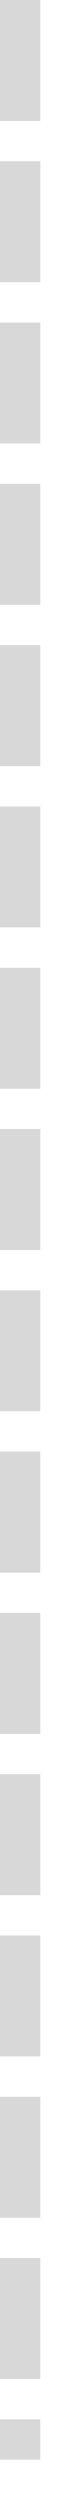
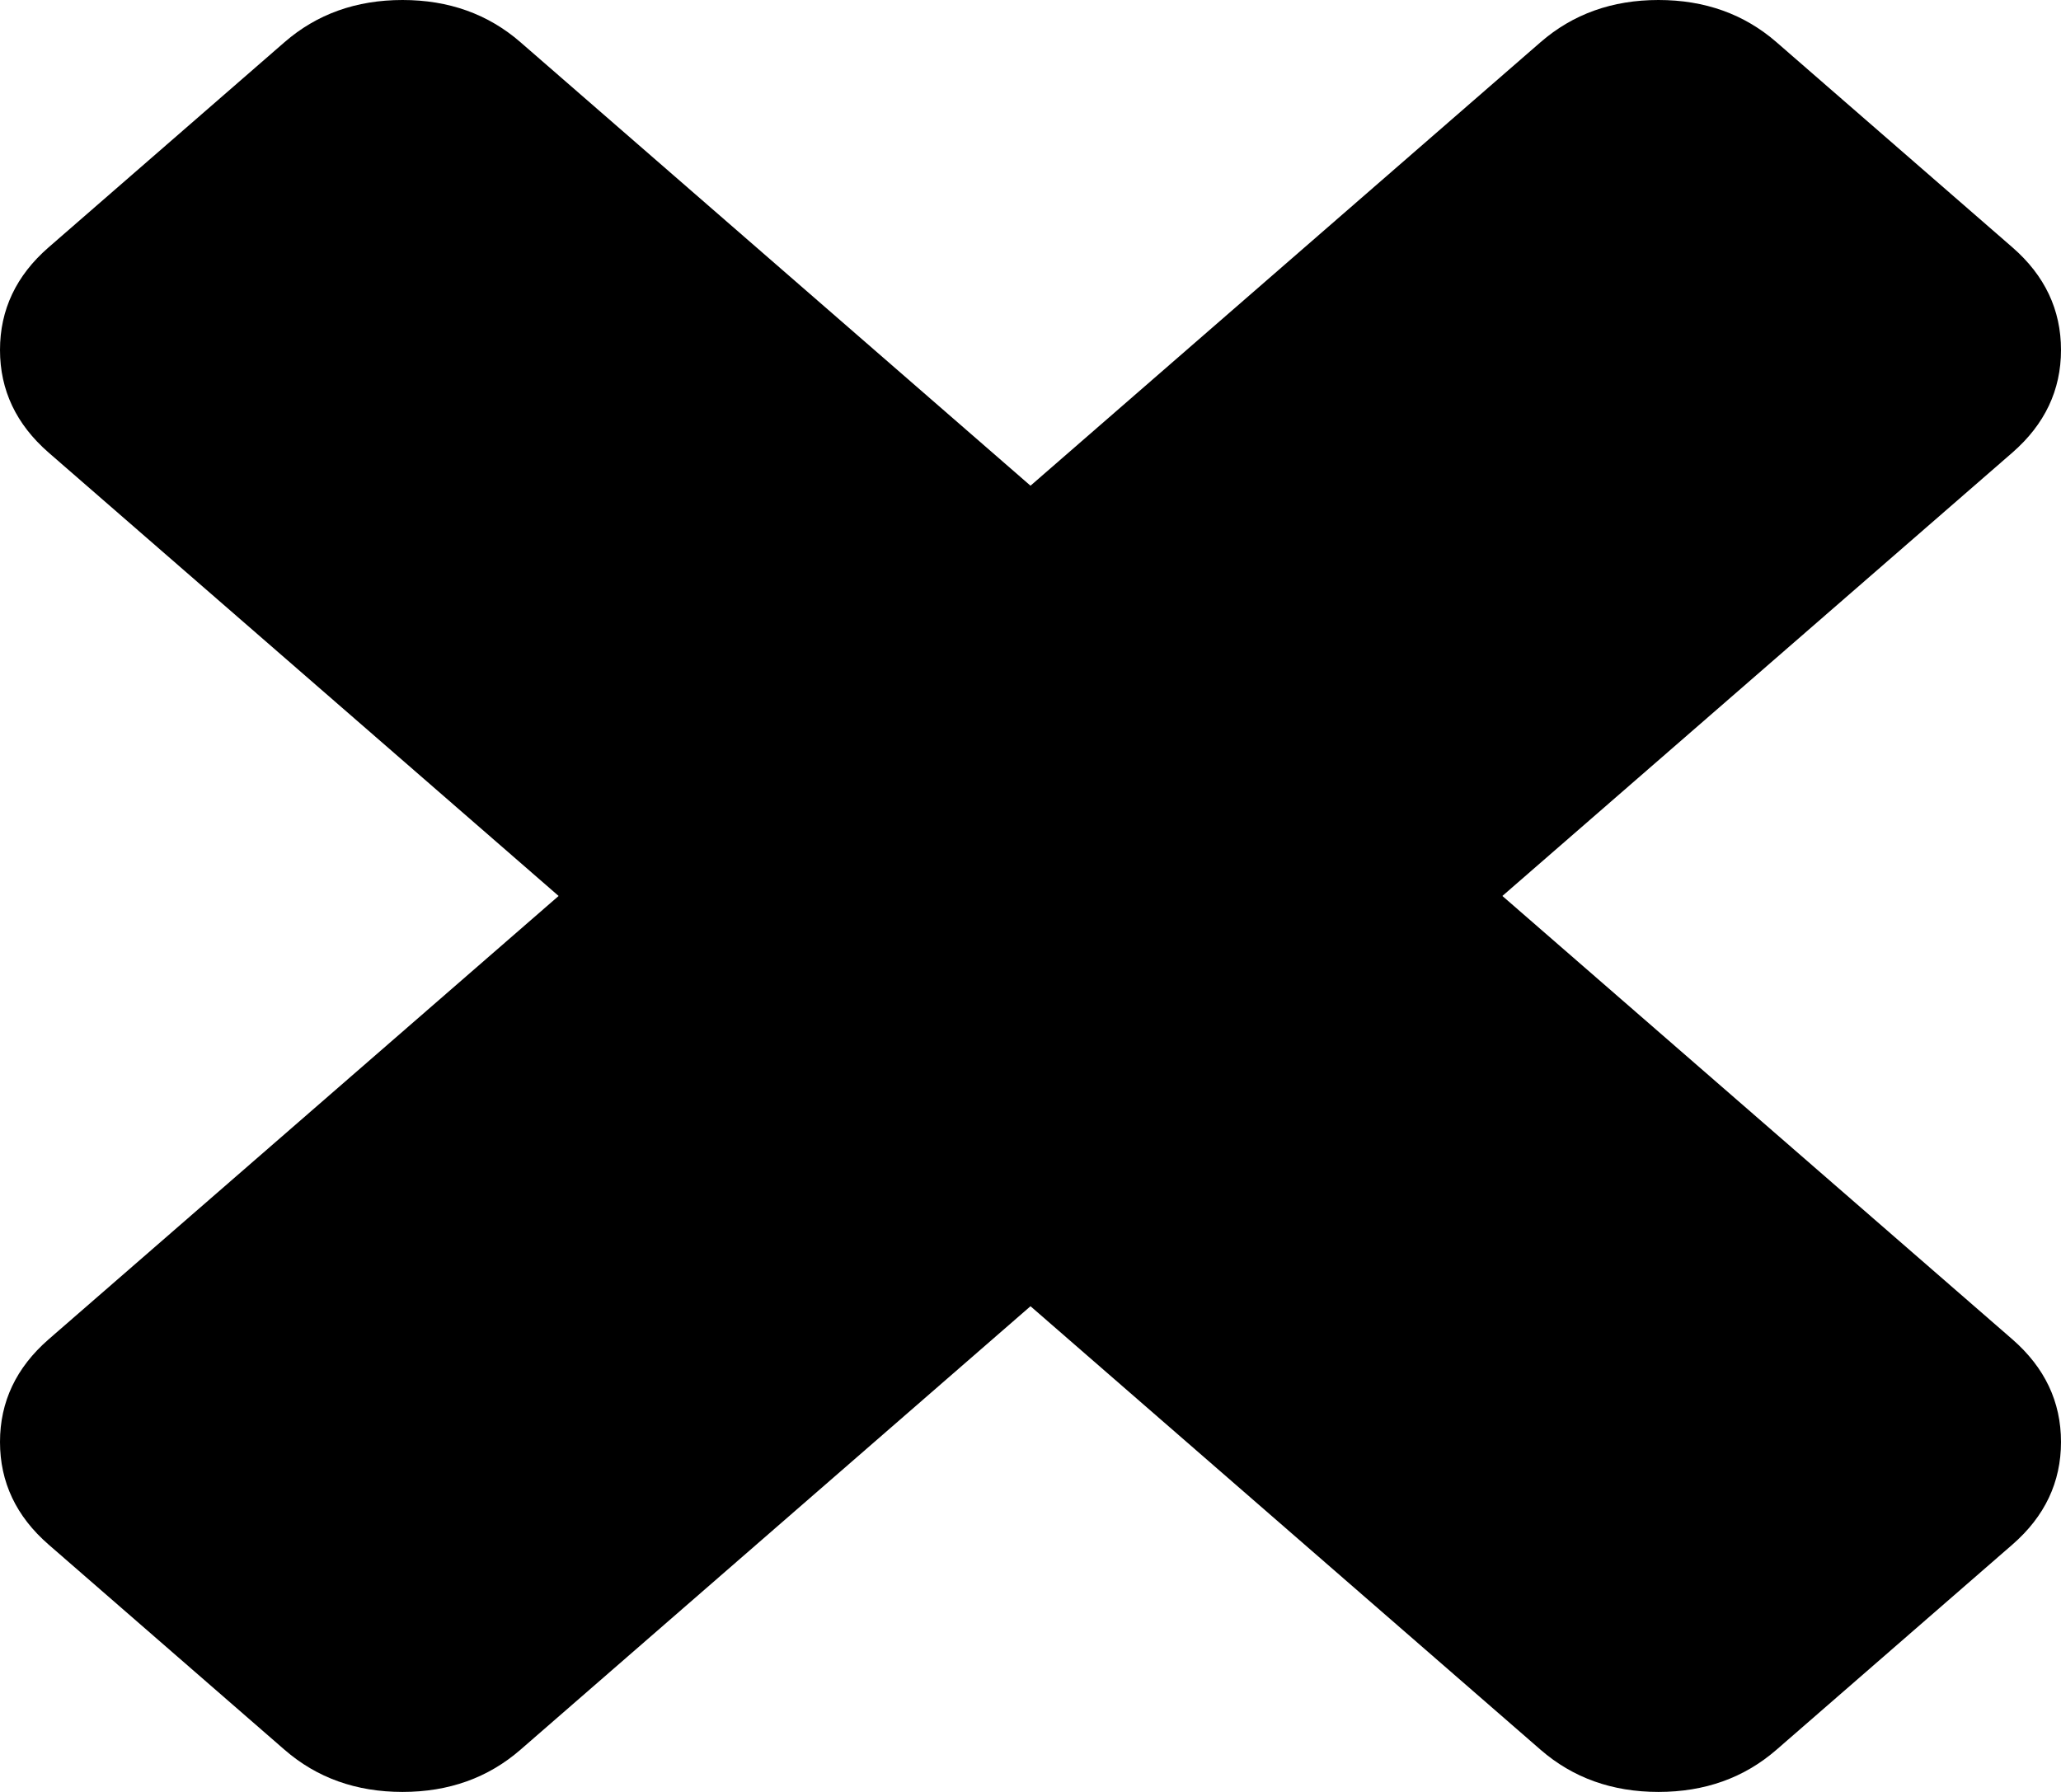
- <svg xmlns="http://www.w3.org/2000/svg" version="1.1" width="2px" height="62px">
-   <g transform="matrix(1 0 0 1 -332 -460 )">
-     <path d="M 332.5 460  L 332.5 521  " stroke-width="1" stroke-dasharray="3,1" stroke="#d8d8d8" fill="none" />
+ <svg xmlns="http://www.w3.org/2000/svg" version="1.1" width="23px" height="20px">
+   <g transform="matrix(1 0 0 1 -669 -21 )">
+     <path d="M 22.458 14.949  C 22.819 15.264  23 15.645  23 16.094  C 23 16.543  22.819 16.925  22.458 17.239  L 19.825 19.529  C 19.464 19.843  19.025 20  18.508 20  C 17.992 20  17.553 19.843  17.192 19.529  L 11.5 14.579  L 5.808 19.529  C 5.447 19.843  5.008 20  4.492 20  C 3.975 20  3.536 19.843  3.175 19.529  L 0.542 17.239  C 0.181 16.925  0 16.543  0 16.094  C 0 15.645  0.181 15.264  0.542 14.949  L 6.234 10  L 0.542 5.051  C 0.181 4.736  0 4.355  0 3.906  C 0 3.457  0.181 3.075  0.542 2.761  L 3.175 0.471  C 3.536 0.157  3.975 0  4.492 0  C 5.008 0  5.447 0.157  5.808 0.471  L 11.5 5.421  L 17.192 0.471  C 17.553 0.157  17.992 0  18.508 0  C 19.025 0  19.464 0.157  19.825 0.471  L 22.458 2.761  C 22.819 3.075  23 3.457  23 3.906  C 23 4.355  22.819 4.736  22.458 5.051  L 16.766 10  L 22.458 14.949  Z " fill-rule="nonzero" fill="#000000" stroke="none" transform="matrix(1 0 0 1 669 21 )" />
  </g>
</svg>
